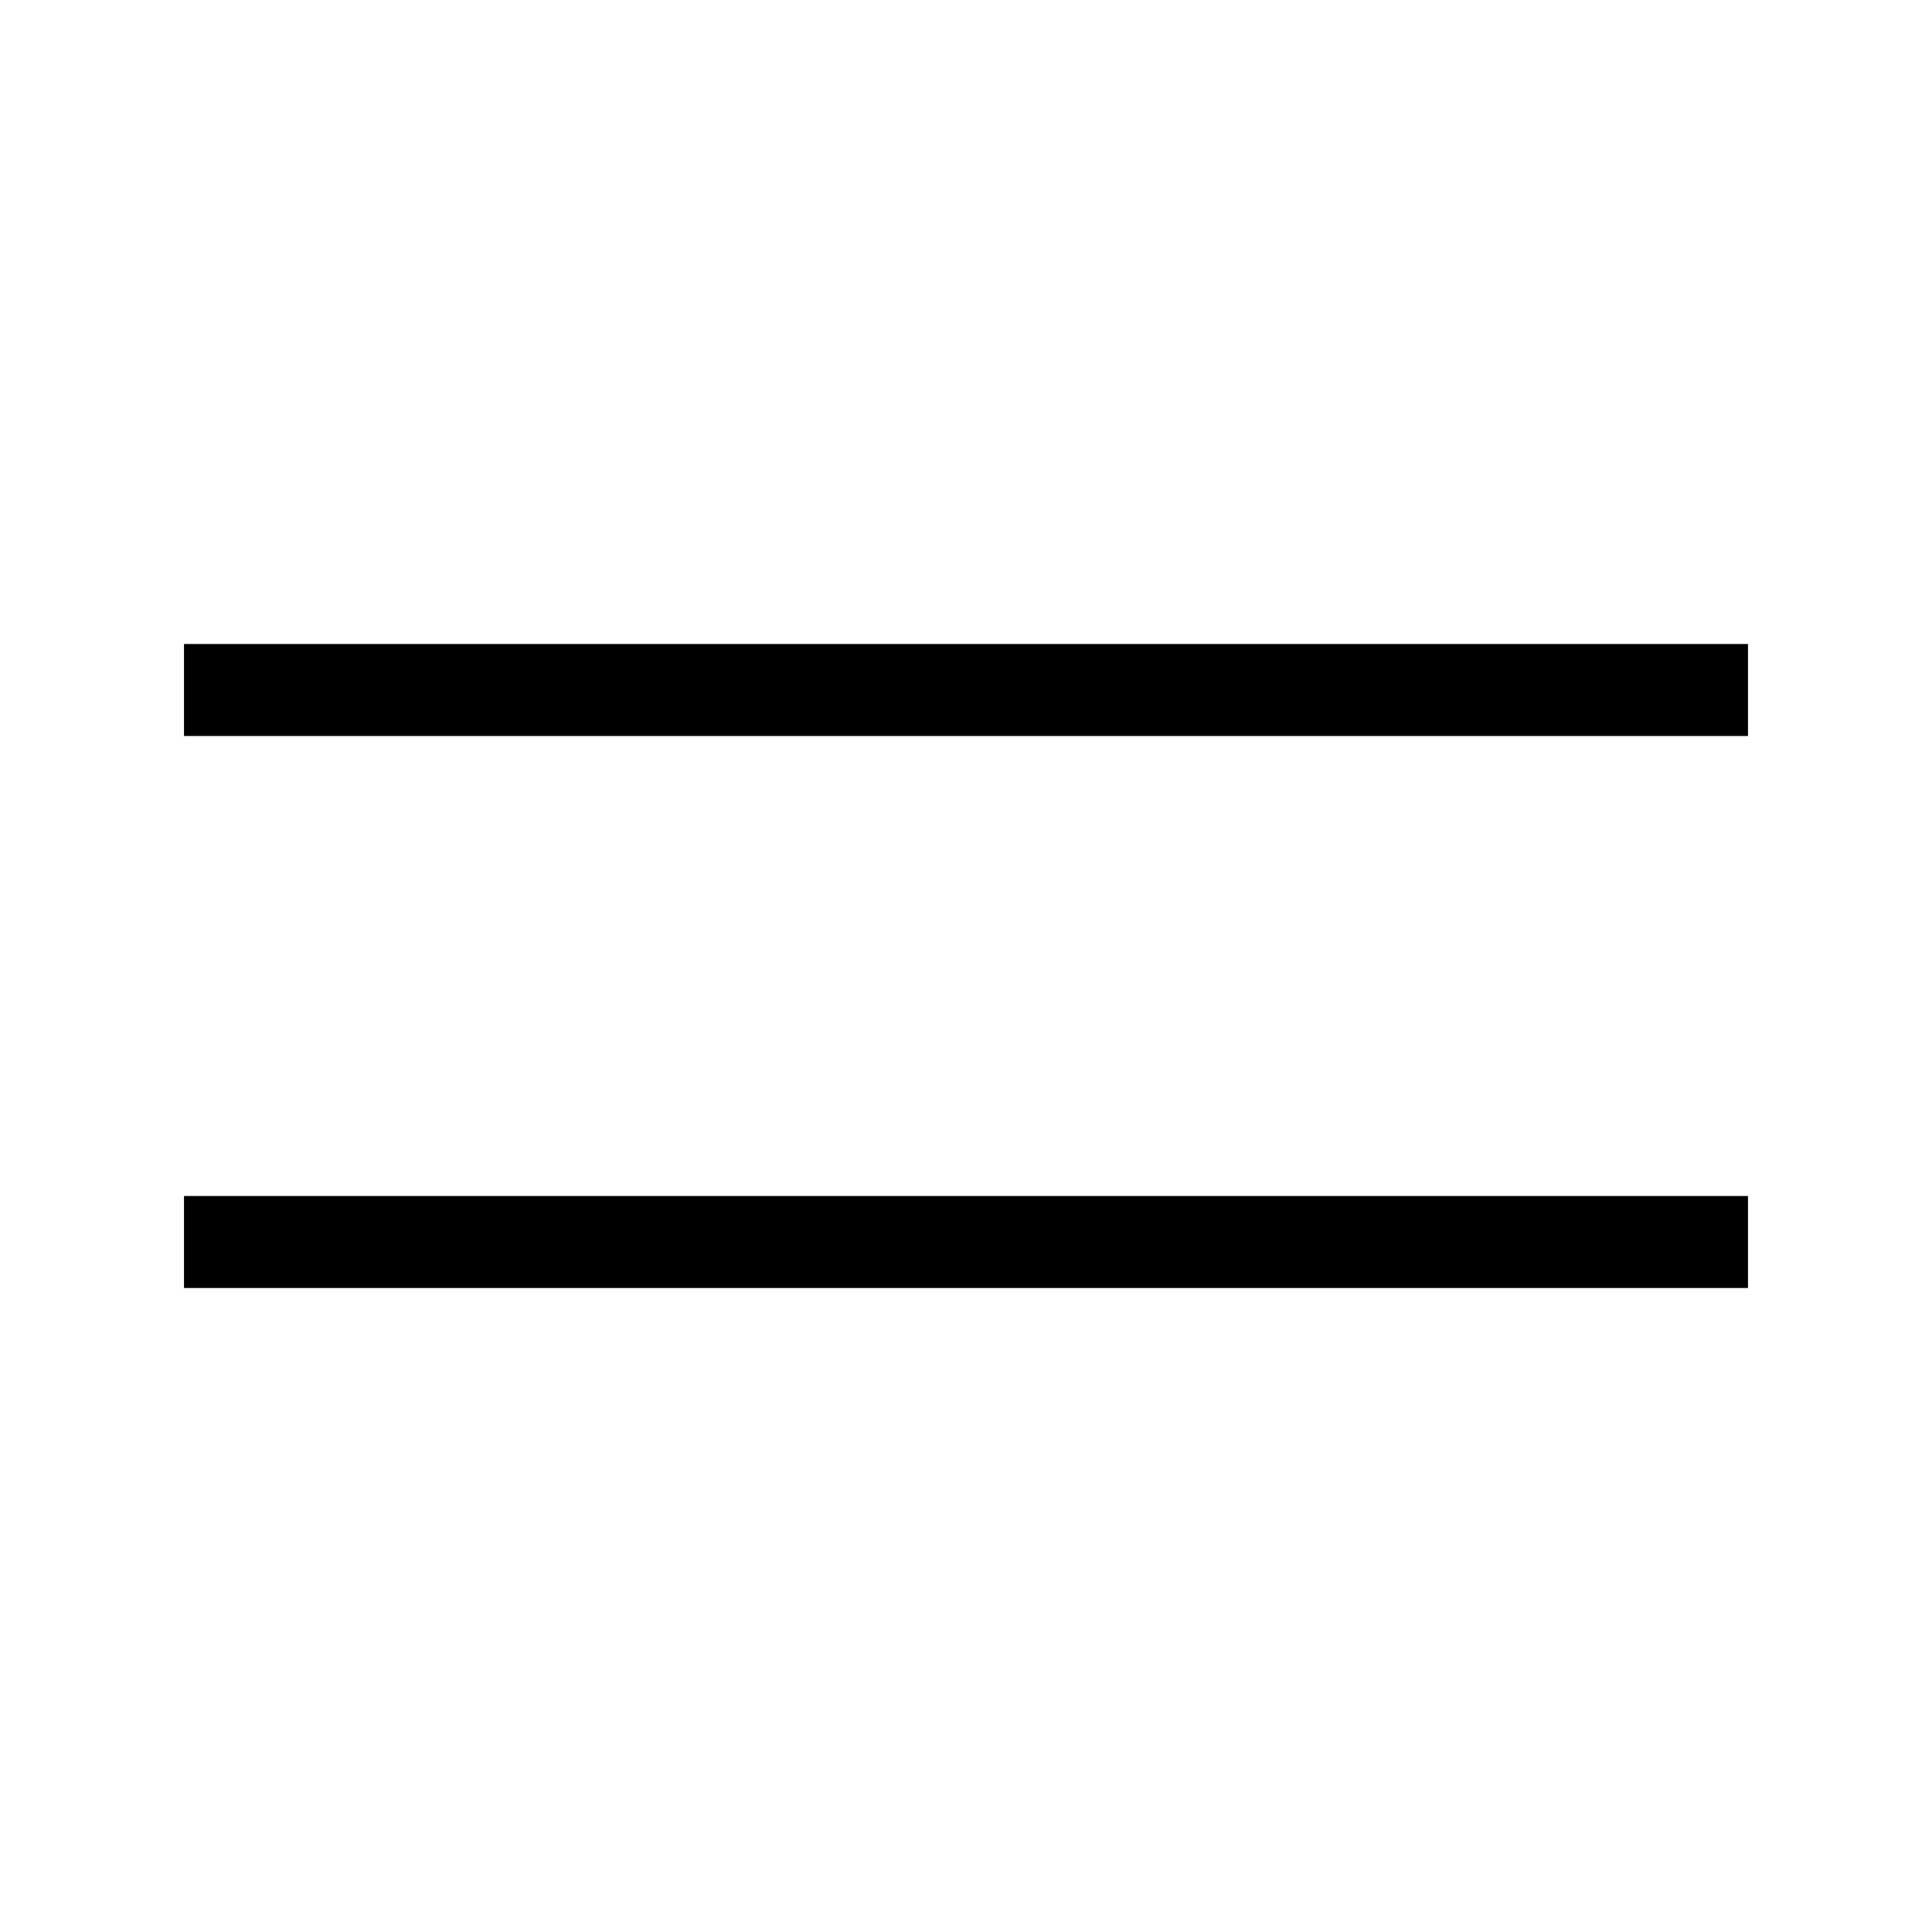
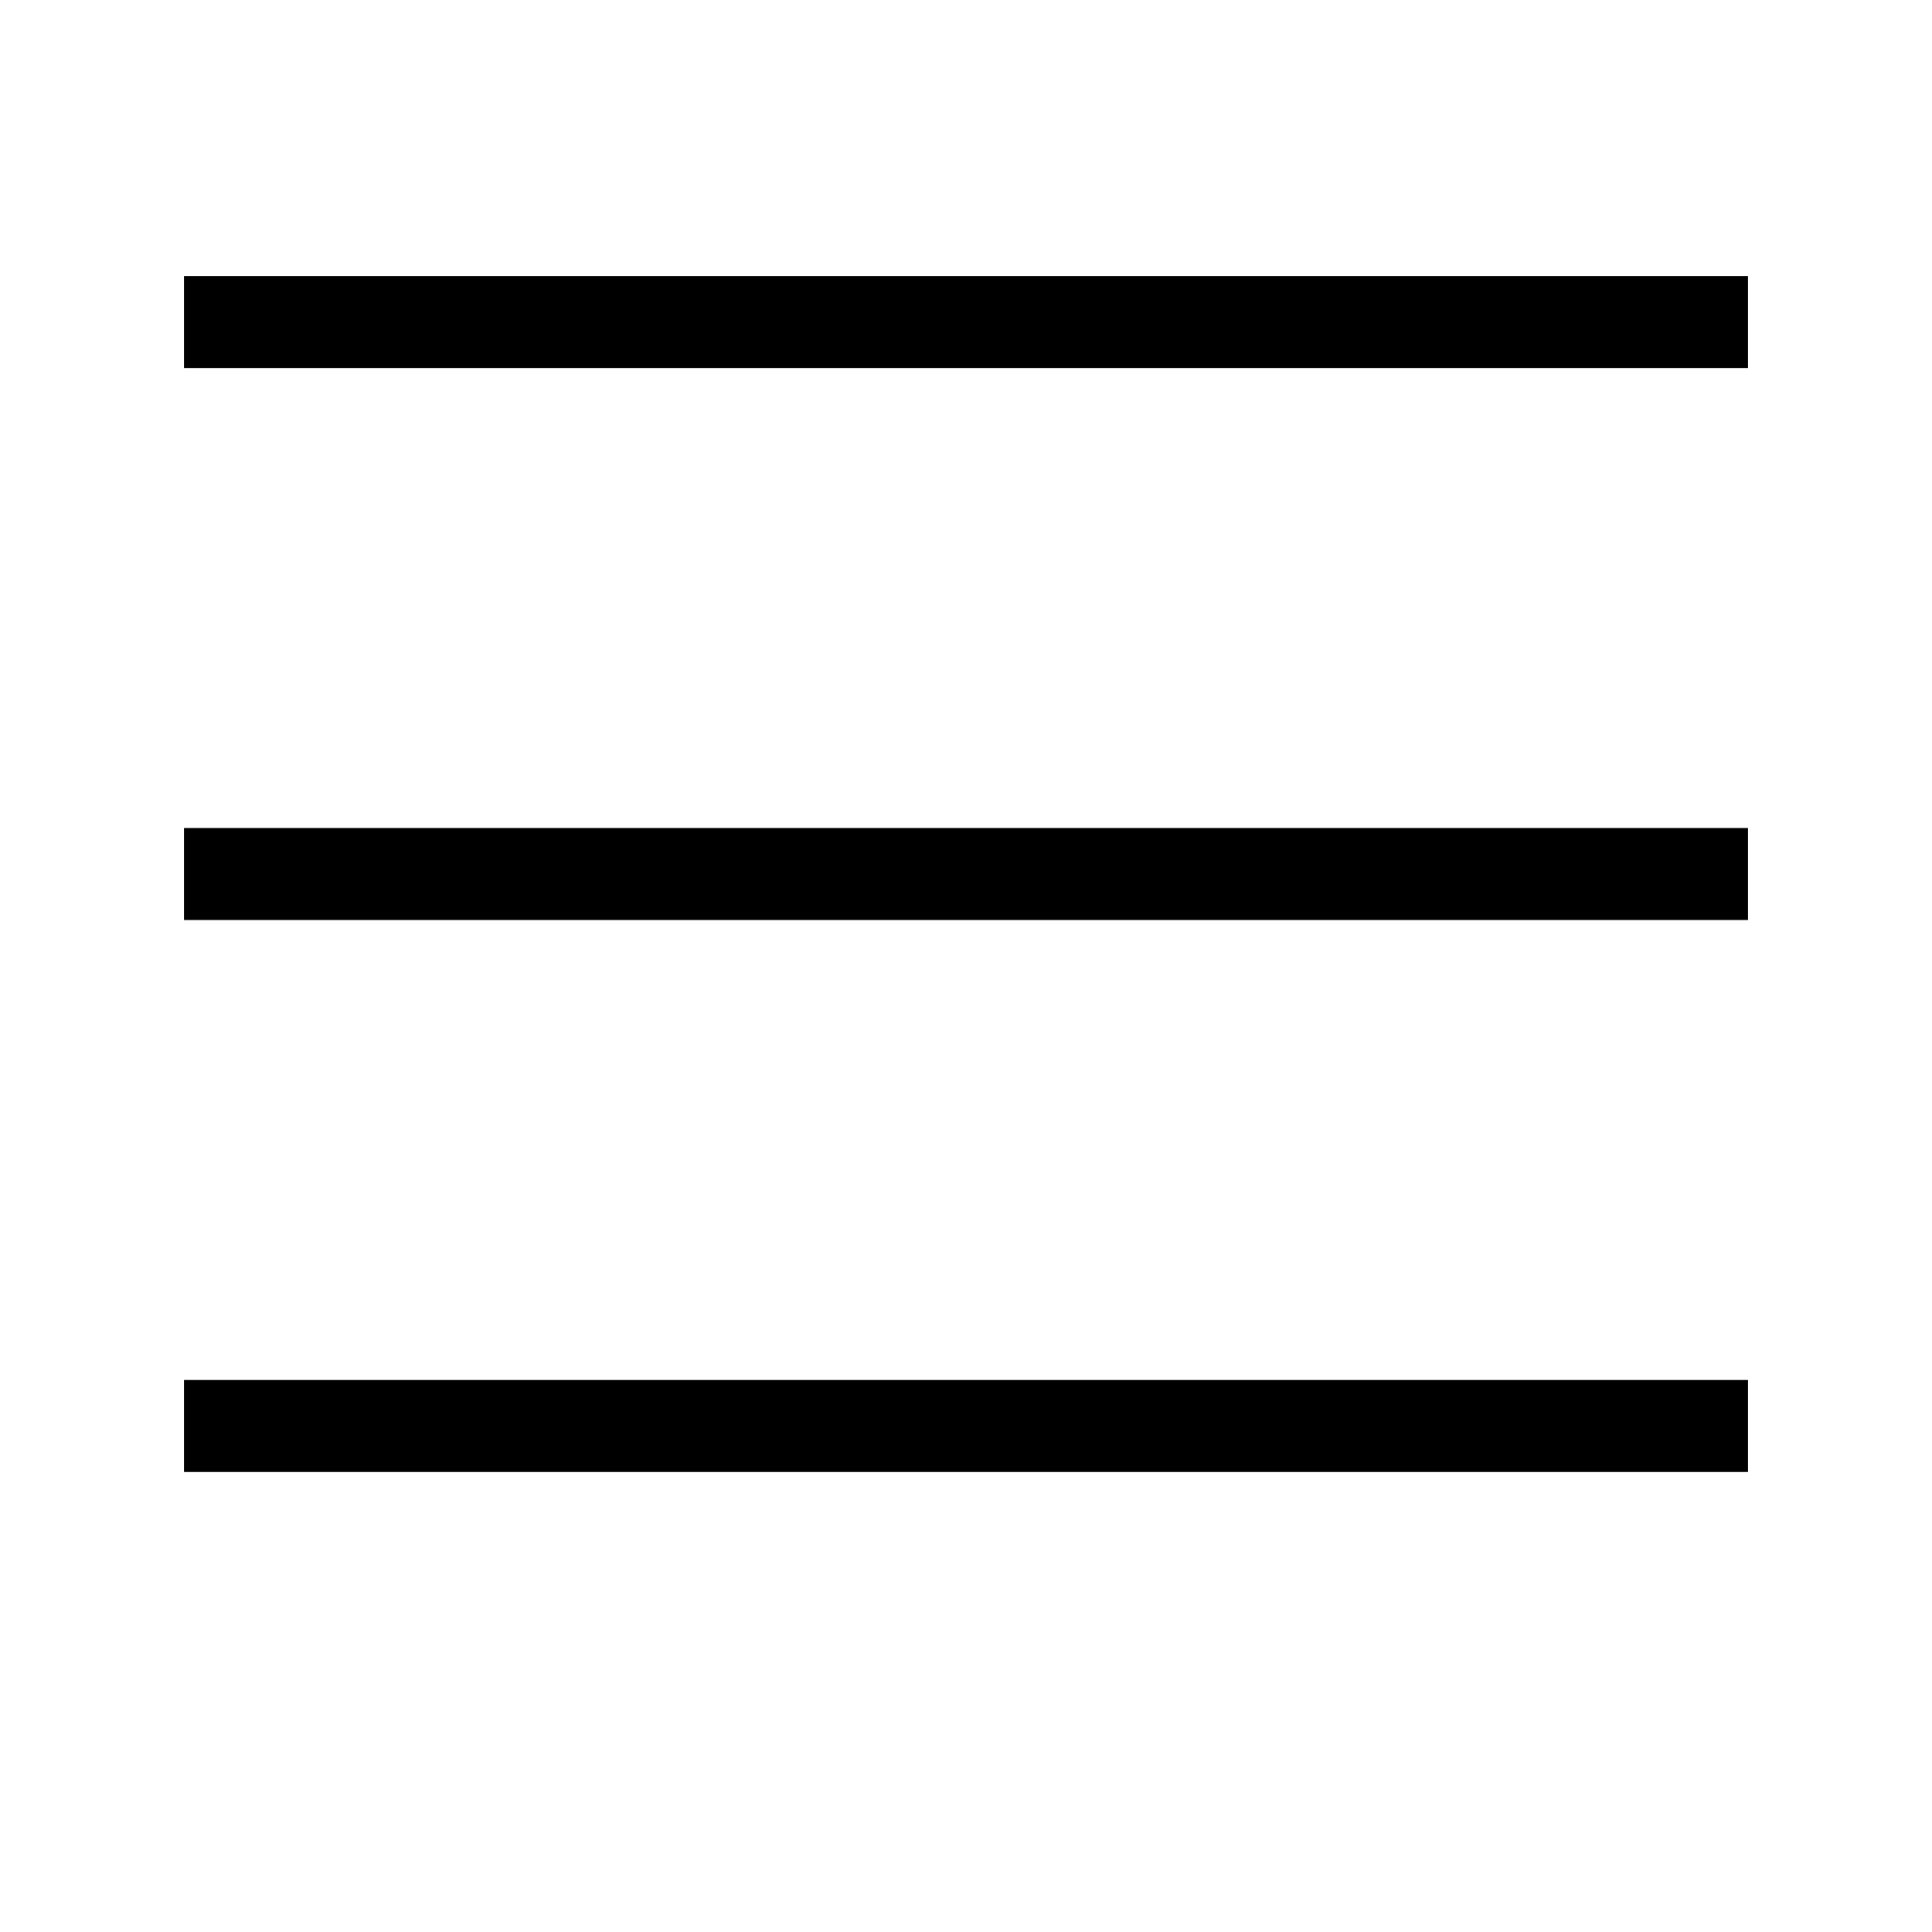
<svg xmlns="http://www.w3.org/2000/svg" width="21px" height="21px" viewBox="0 0 21 21" version="1.1">
  <defs />
  <g id="Container" stroke="none" stroke-width="1" fill="none" fill-rule="evenodd">
    <g id="icon-menu" stroke="#000000" stroke-linecap="square">
-       <path d="M2.5,7.5 L18.5,7.5" id="Line-Copy-8" />
-       <path d="M2.5,13.5 L18.5,13.5" id="Line-Copy-7" />
+       <path d="M2.5, 3.5 L18.5, 3.5" id="Line-Copy-8" />
+       <path d="M2.5, 9.5 L18.5, 9.5" id="Line-Copy-7" />
+       <path d="M2.5,15.5 L18.5,15.5" id="Line-Copy-9" />
    </g>
  </g>
</svg>
